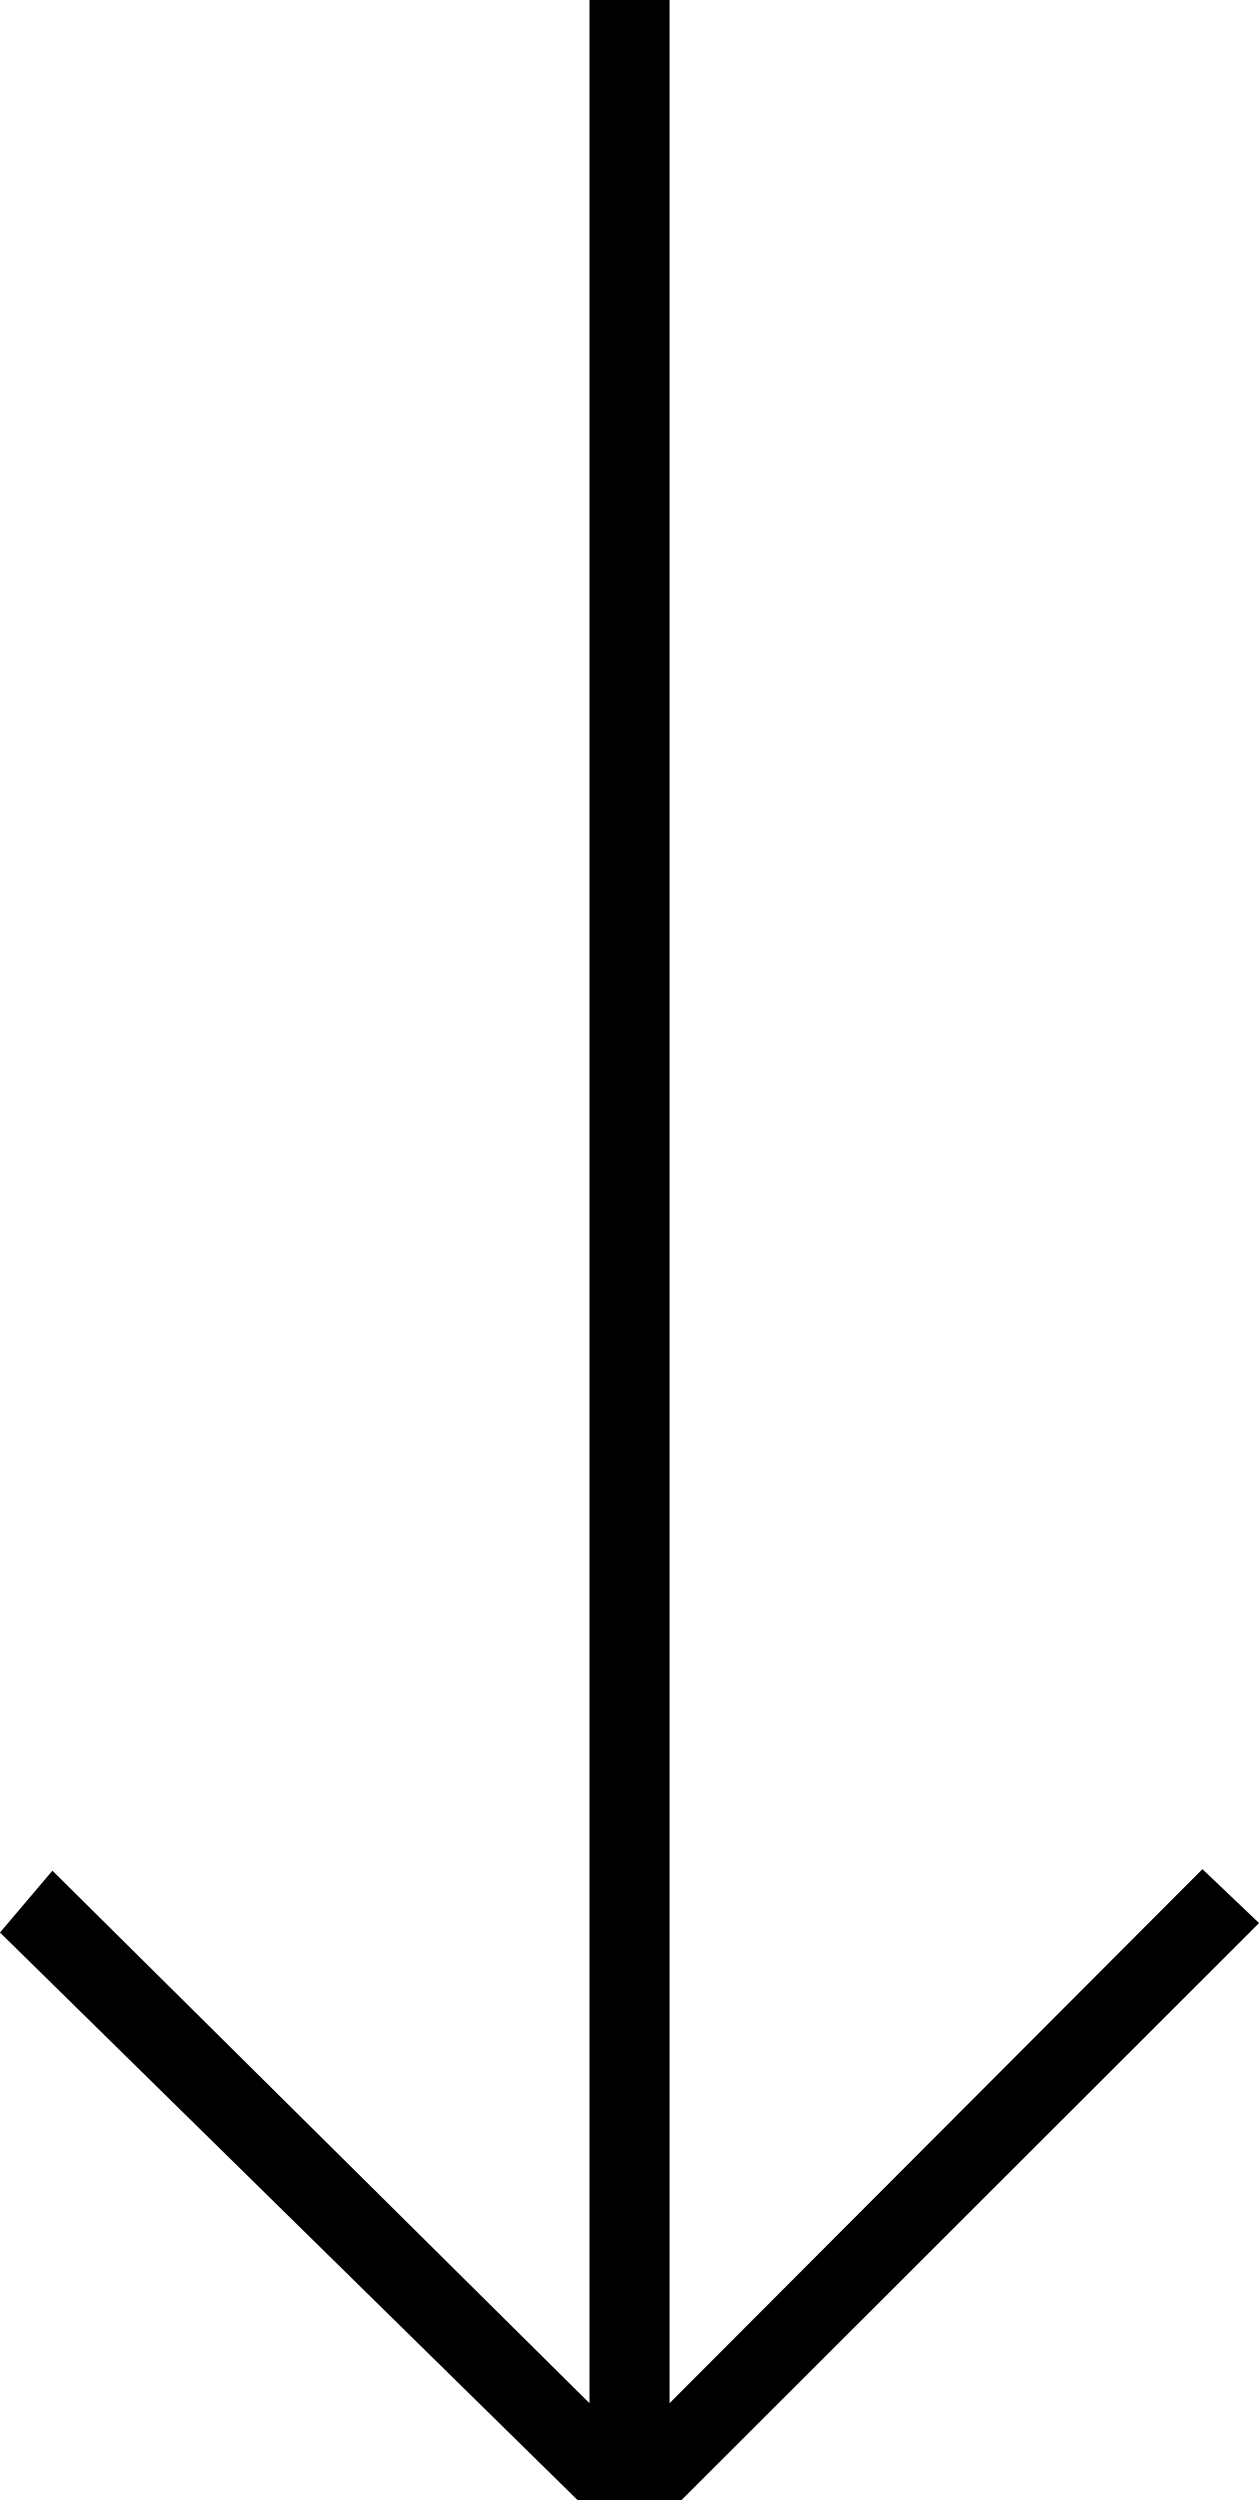
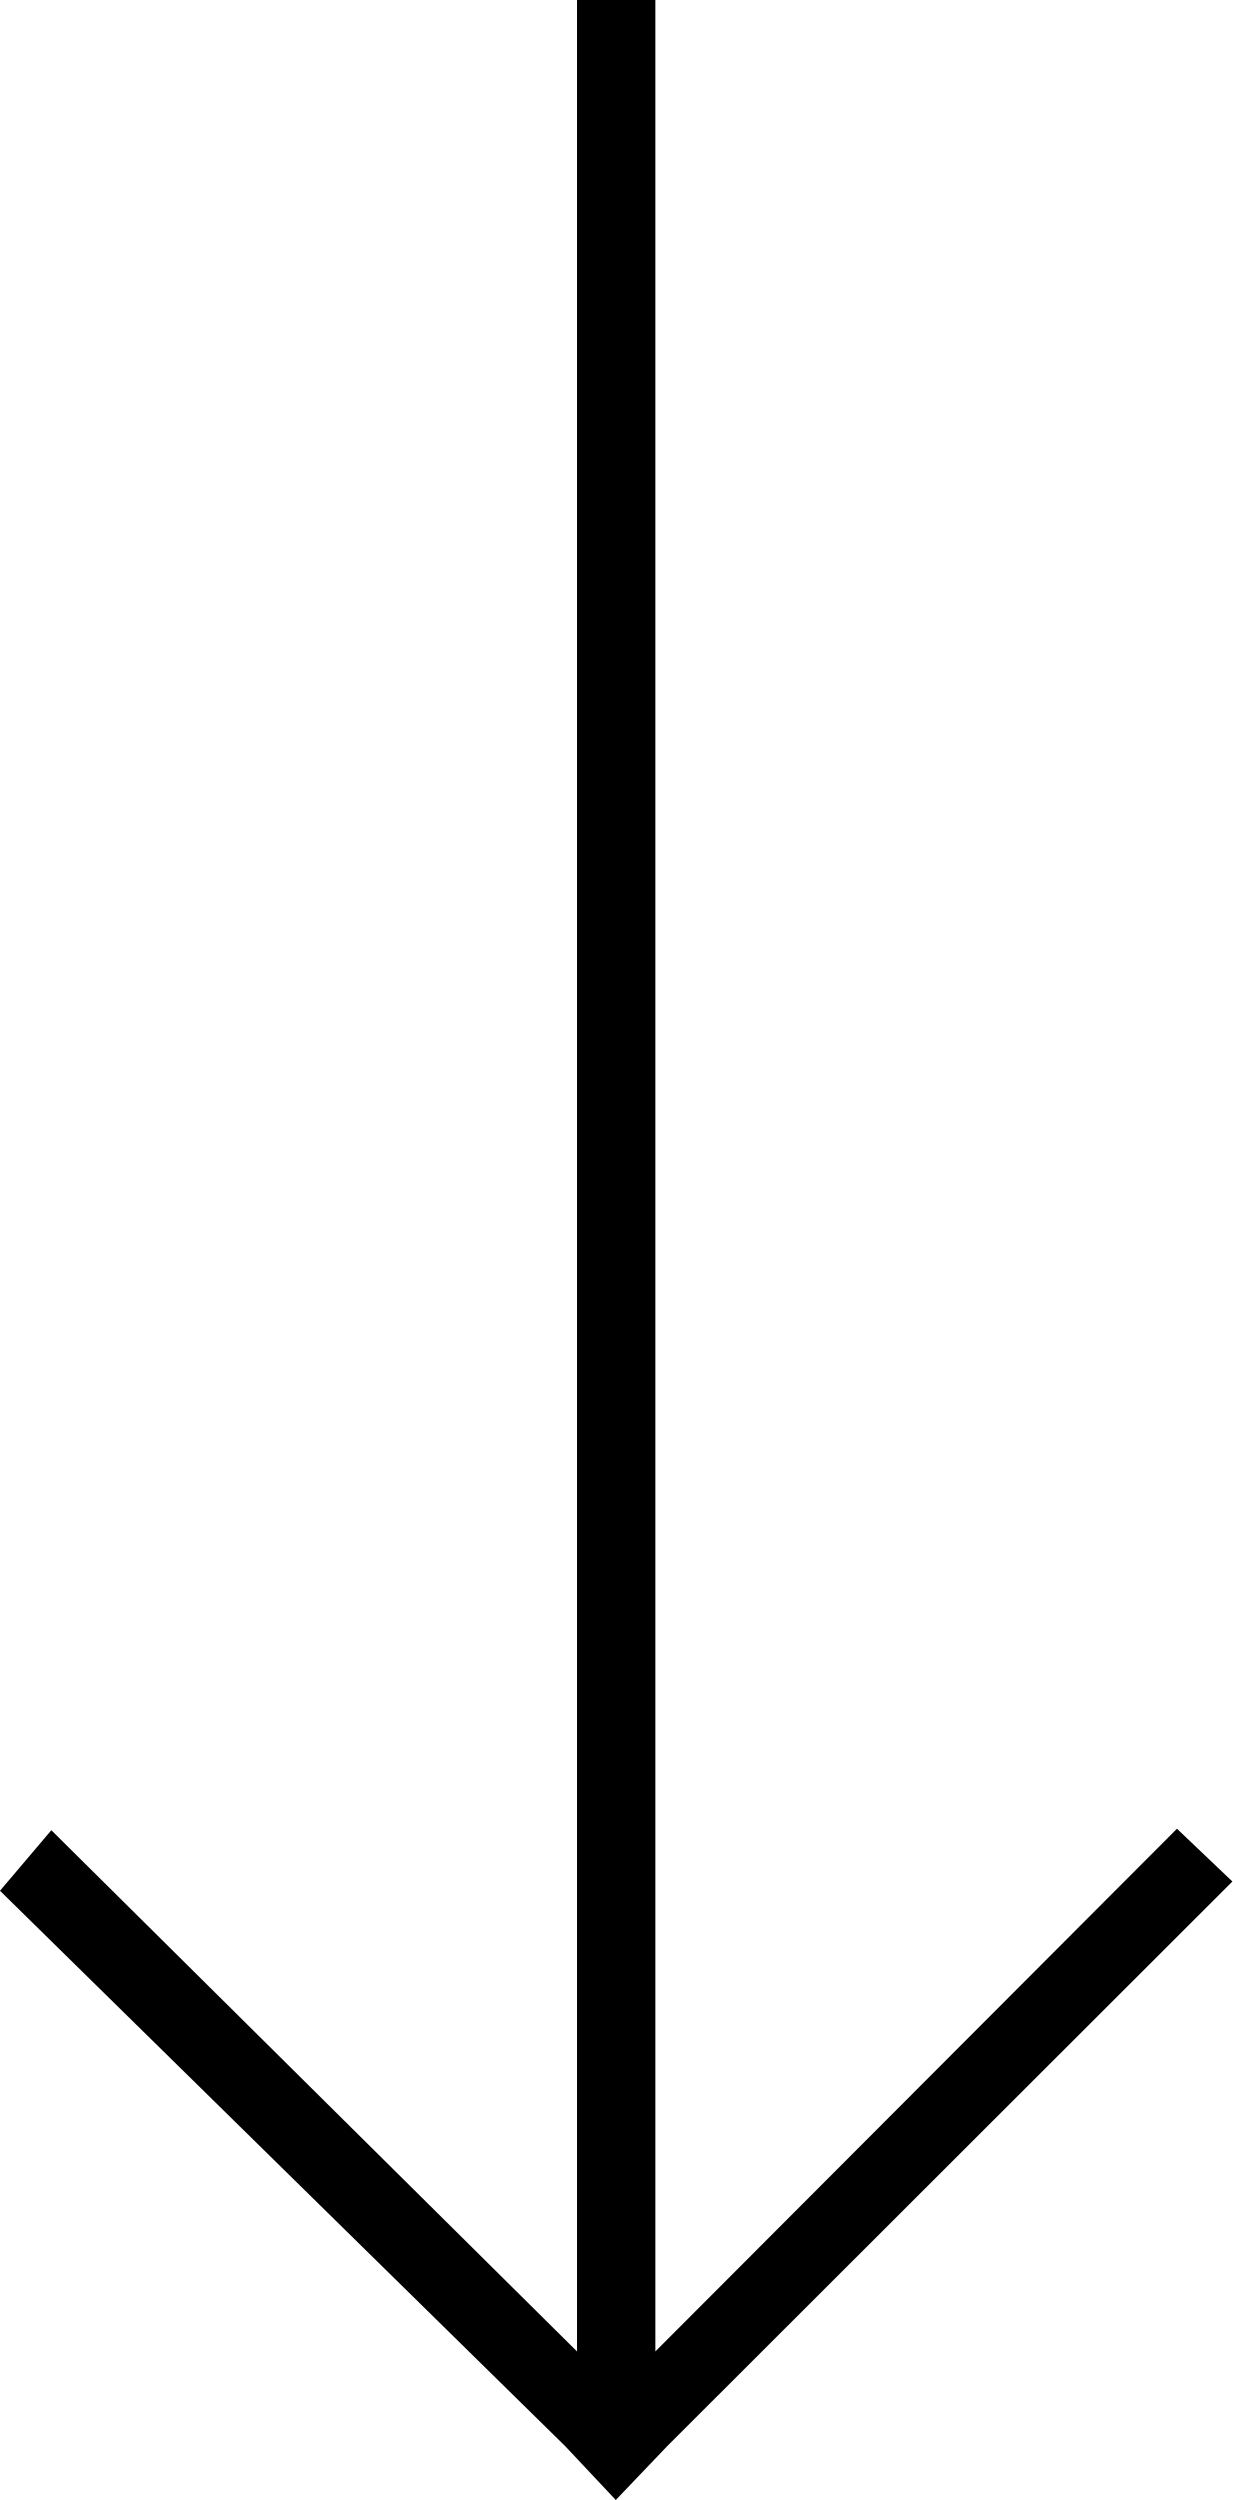
- <svg xmlns="http://www.w3.org/2000/svg" version="1.1" id="Layer_1" x="0px" y="0px" width="31.45px" height="62.448px" viewBox="0 0 31.45 62.448" enable-background="new 0 0 31.45 62.448" xml:space="preserve">
-   <g>
- </g>
-   <polygon points="14.725,0 16.725,0 16.725,60.03 30.036,46.69 31.45,48.037 17.025,62.448 14.425,62.448 0,48.273 1.309,46.728   14.725,60.03 " />
+ <svg xmlns="http://www.w3.org/2000/svg" version="1.1" id="Layer_1" x="0px" y="0px" width="31.45px" height="63.801px" viewBox="0 0 31.45 63.801" enable-background="new 0 0 31.45 63.801" xml:space="preserve">
+   <polygon display="none" points="14.725,0 16.725,0 16.725,60.031 30.036,46.69 31.45,48.037 17.025,62.449 14.425,62.449 0,48.273   1.309,46.728 14.725,60.031 " />
+   <polygon points="14.726,-0.02 15.729,-0.02 16.725,-0.02 16.725,60.01 30.037,46.67 31.451,48.017 17.026,62.428 15.715,63.801   14.425,62.428 0,48.253 1.31,46.708 14.726,60.01 " />
</svg>
